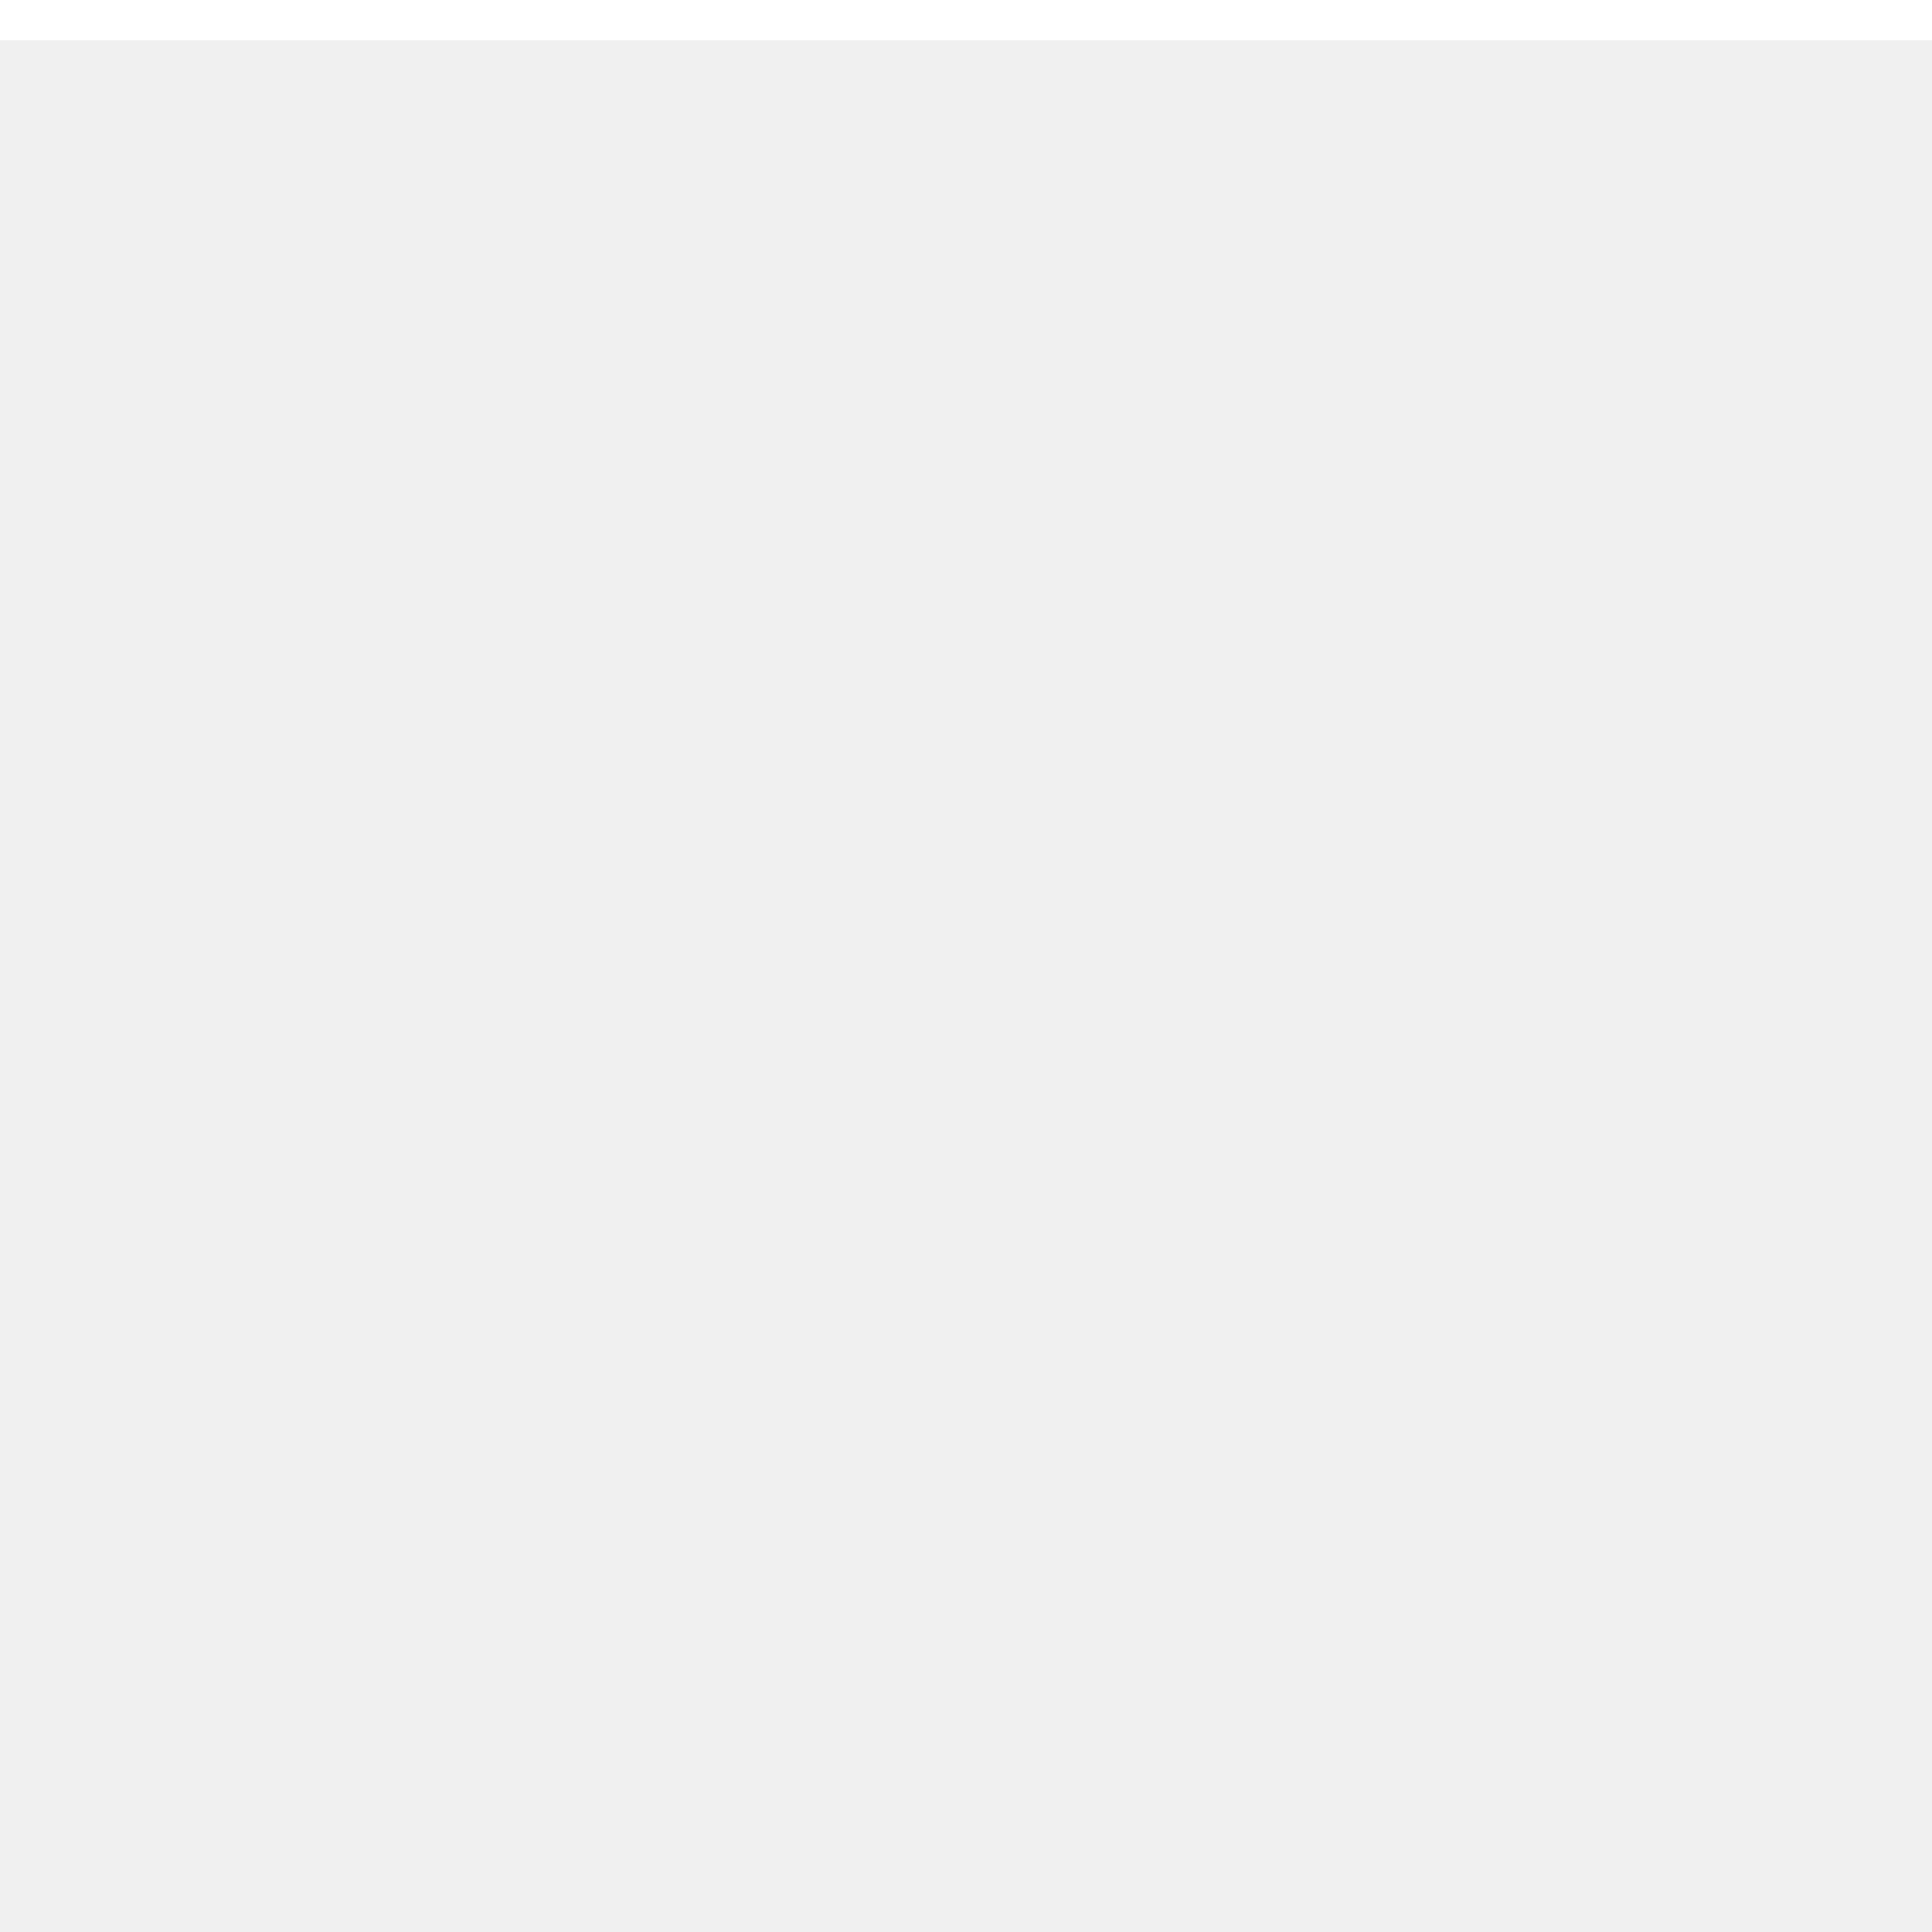
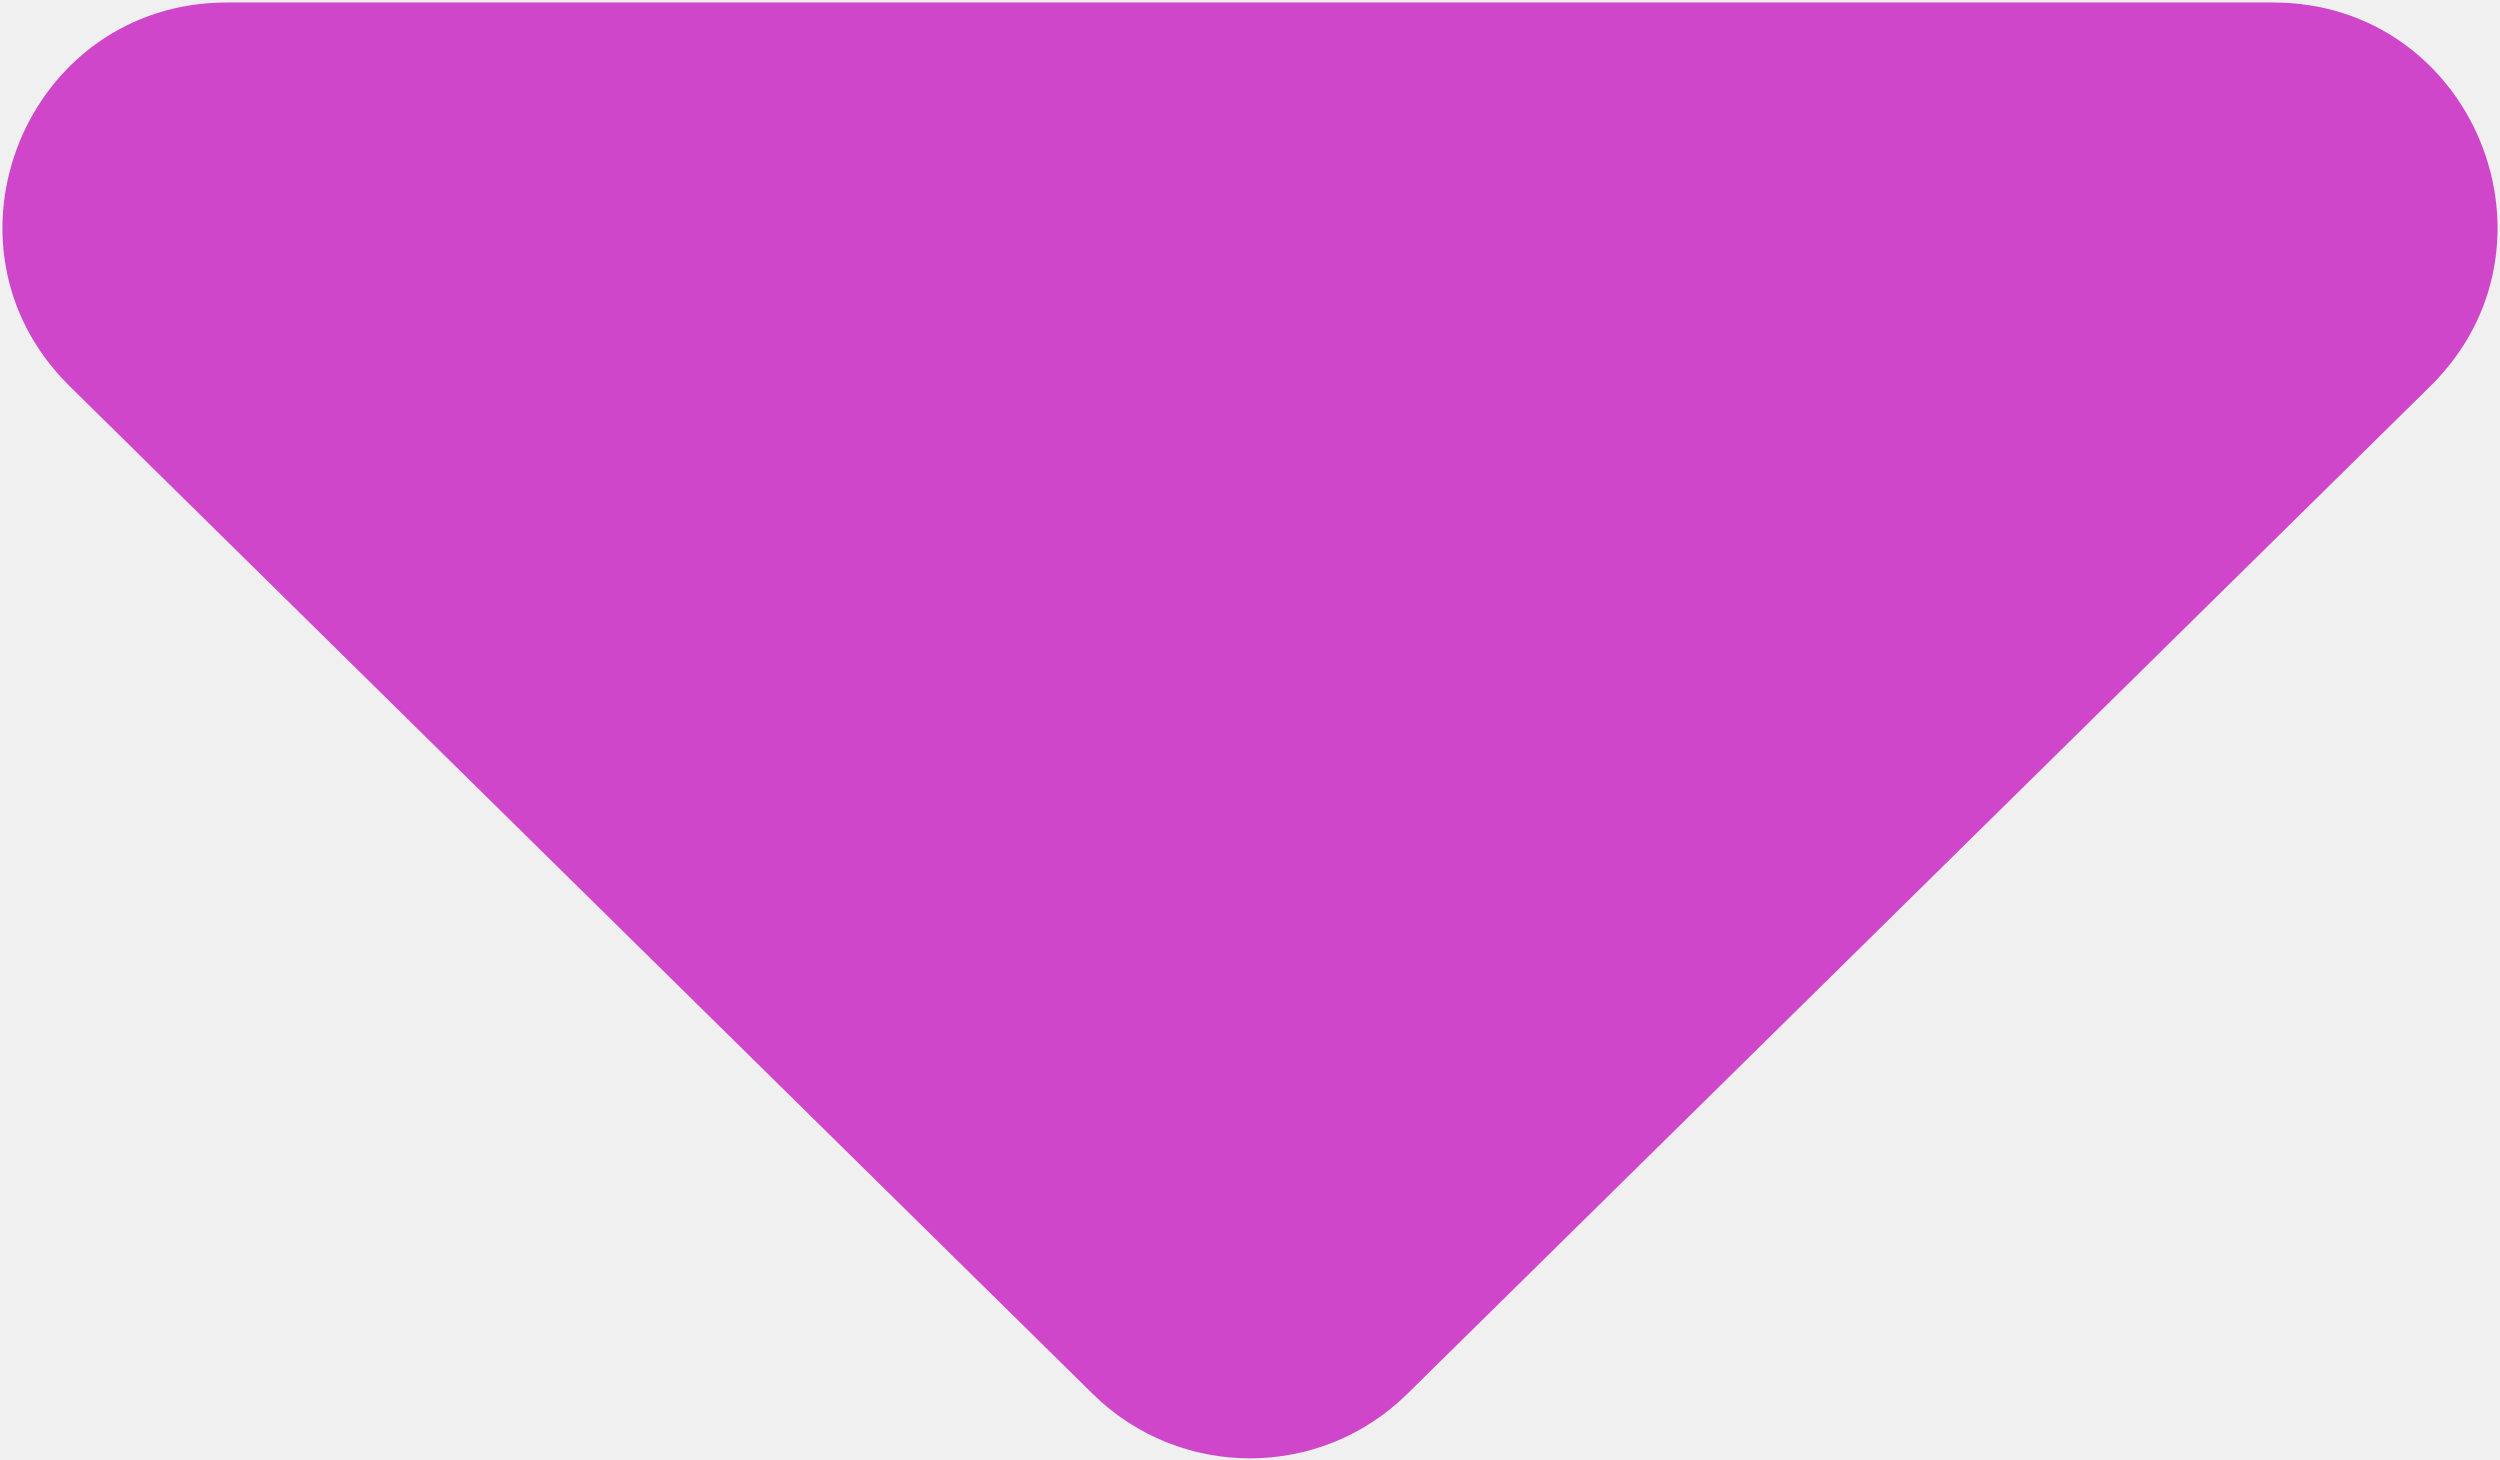
- <svg xmlns="http://www.w3.org/2000/svg" width="800px" height="800px" viewBox="0 0 24 24" fill="none" stroke="#ffffff" transform="matrix(1, 0, 0, -1, 0, 0)">
-   <g id="SVGRepo_bgCarrier" stroke-width="0" />
-   <g id="SVGRepo_tracerCarrier" stroke-linecap="round" stroke-linejoin="round" />
-   <g id="SVGRepo_iconCarrier">
-     <rect width="24" height="24" fill="white" />
-     <path fill-rule="evenodd" clip-rule="evenodd" d="M7.25 2.388C8.549 2.099 10.124 2 12 2C13.876 2 15.451 2.099 16.75 2.388C18.06 2.679 19.149 3.176 19.986 4.014C20.824 4.851 21.321 5.94 21.612 7.25C21.901 8.549 22 10.124 22 12C22 13.876 21.901 15.451 21.612 16.75C21.321 18.06 20.824 19.149 19.986 19.986C19.149 20.824 18.06 21.321 16.75 21.612C15.451 21.901 13.876 22 12 22C10.124 22 8.549 21.901 7.25 21.612C5.94 21.321 4.851 20.824 4.014 19.986C3.176 19.149 2.679 18.06 2.388 16.75C2.099 15.451 2 13.876 2 12C2 10.124 2.099 8.549 2.388 7.25C2.679 5.94 3.176 4.851 4.014 4.014C4.851 3.176 5.94 2.679 7.25 2.388ZM11 16C11 16.552 11.448 17 12 17C12.552 17 13 16.552 13 16L13 10.414L14.293 11.707C14.683 12.098 15.317 12.098 15.707 11.707C16.098 11.317 16.098 10.683 15.707 10.293L12.794 7.38C12.779 7.365 12.764 7.35 12.748 7.336C12.565 7.13 12.298 7 12 7C11.702 7 11.435 7.13 11.252 7.336C11.236 7.35 11.221 7.365 11.206 7.38L8.293 10.293C7.902 10.683 7.902 11.317 8.293 11.707C8.683 12.098 9.317 12.098 9.707 11.707L11 10.414L11 16Z" fill="#960808" />
-   </g>
+ <svg xmlns="http://www.w3.org/2000/svg" width="502" height="293" viewBox="0 0 502 293" fill="none">
+   <path d="M282.578 279.896C265.061 297.15 236.939 297.15 219.422 279.896L14.001 77.56C-14.678 49.311 5.324 0.5 45.579 0.5L456.421 0.5C496.676 0.5 516.678 49.311 487.999 77.56L282.578 279.896Z" fill="#CF46CA" />
</svg>
